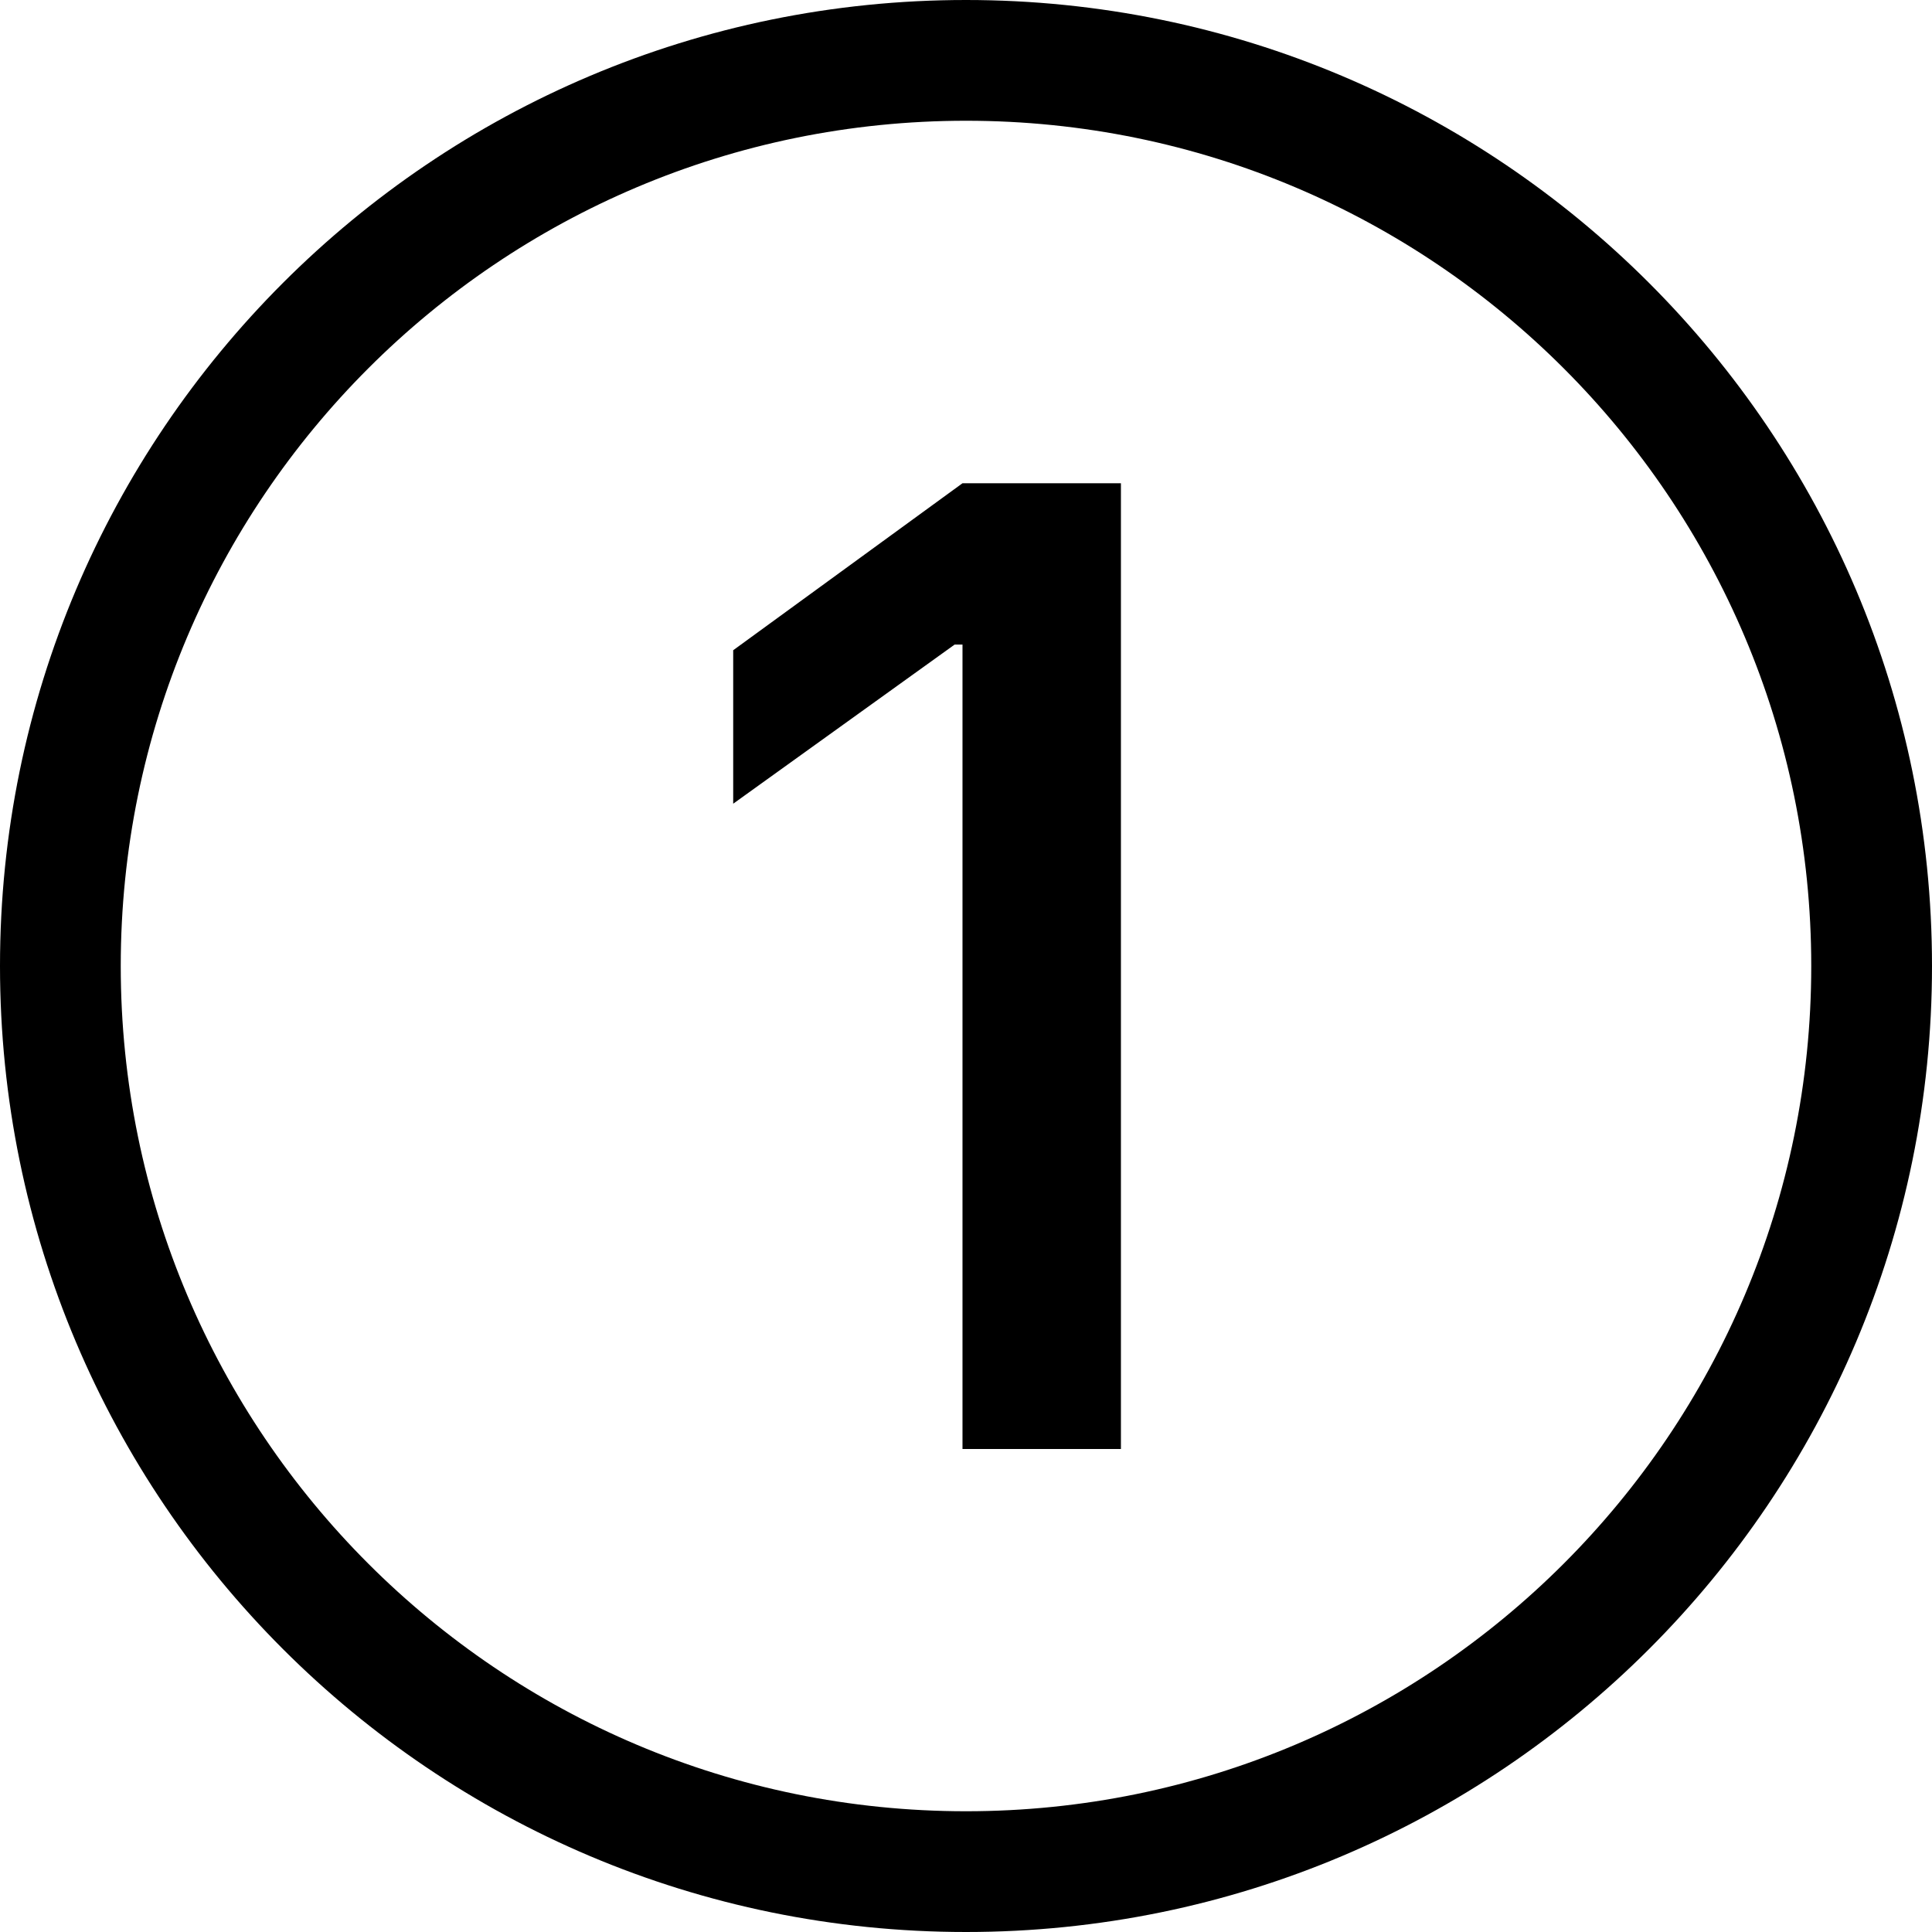
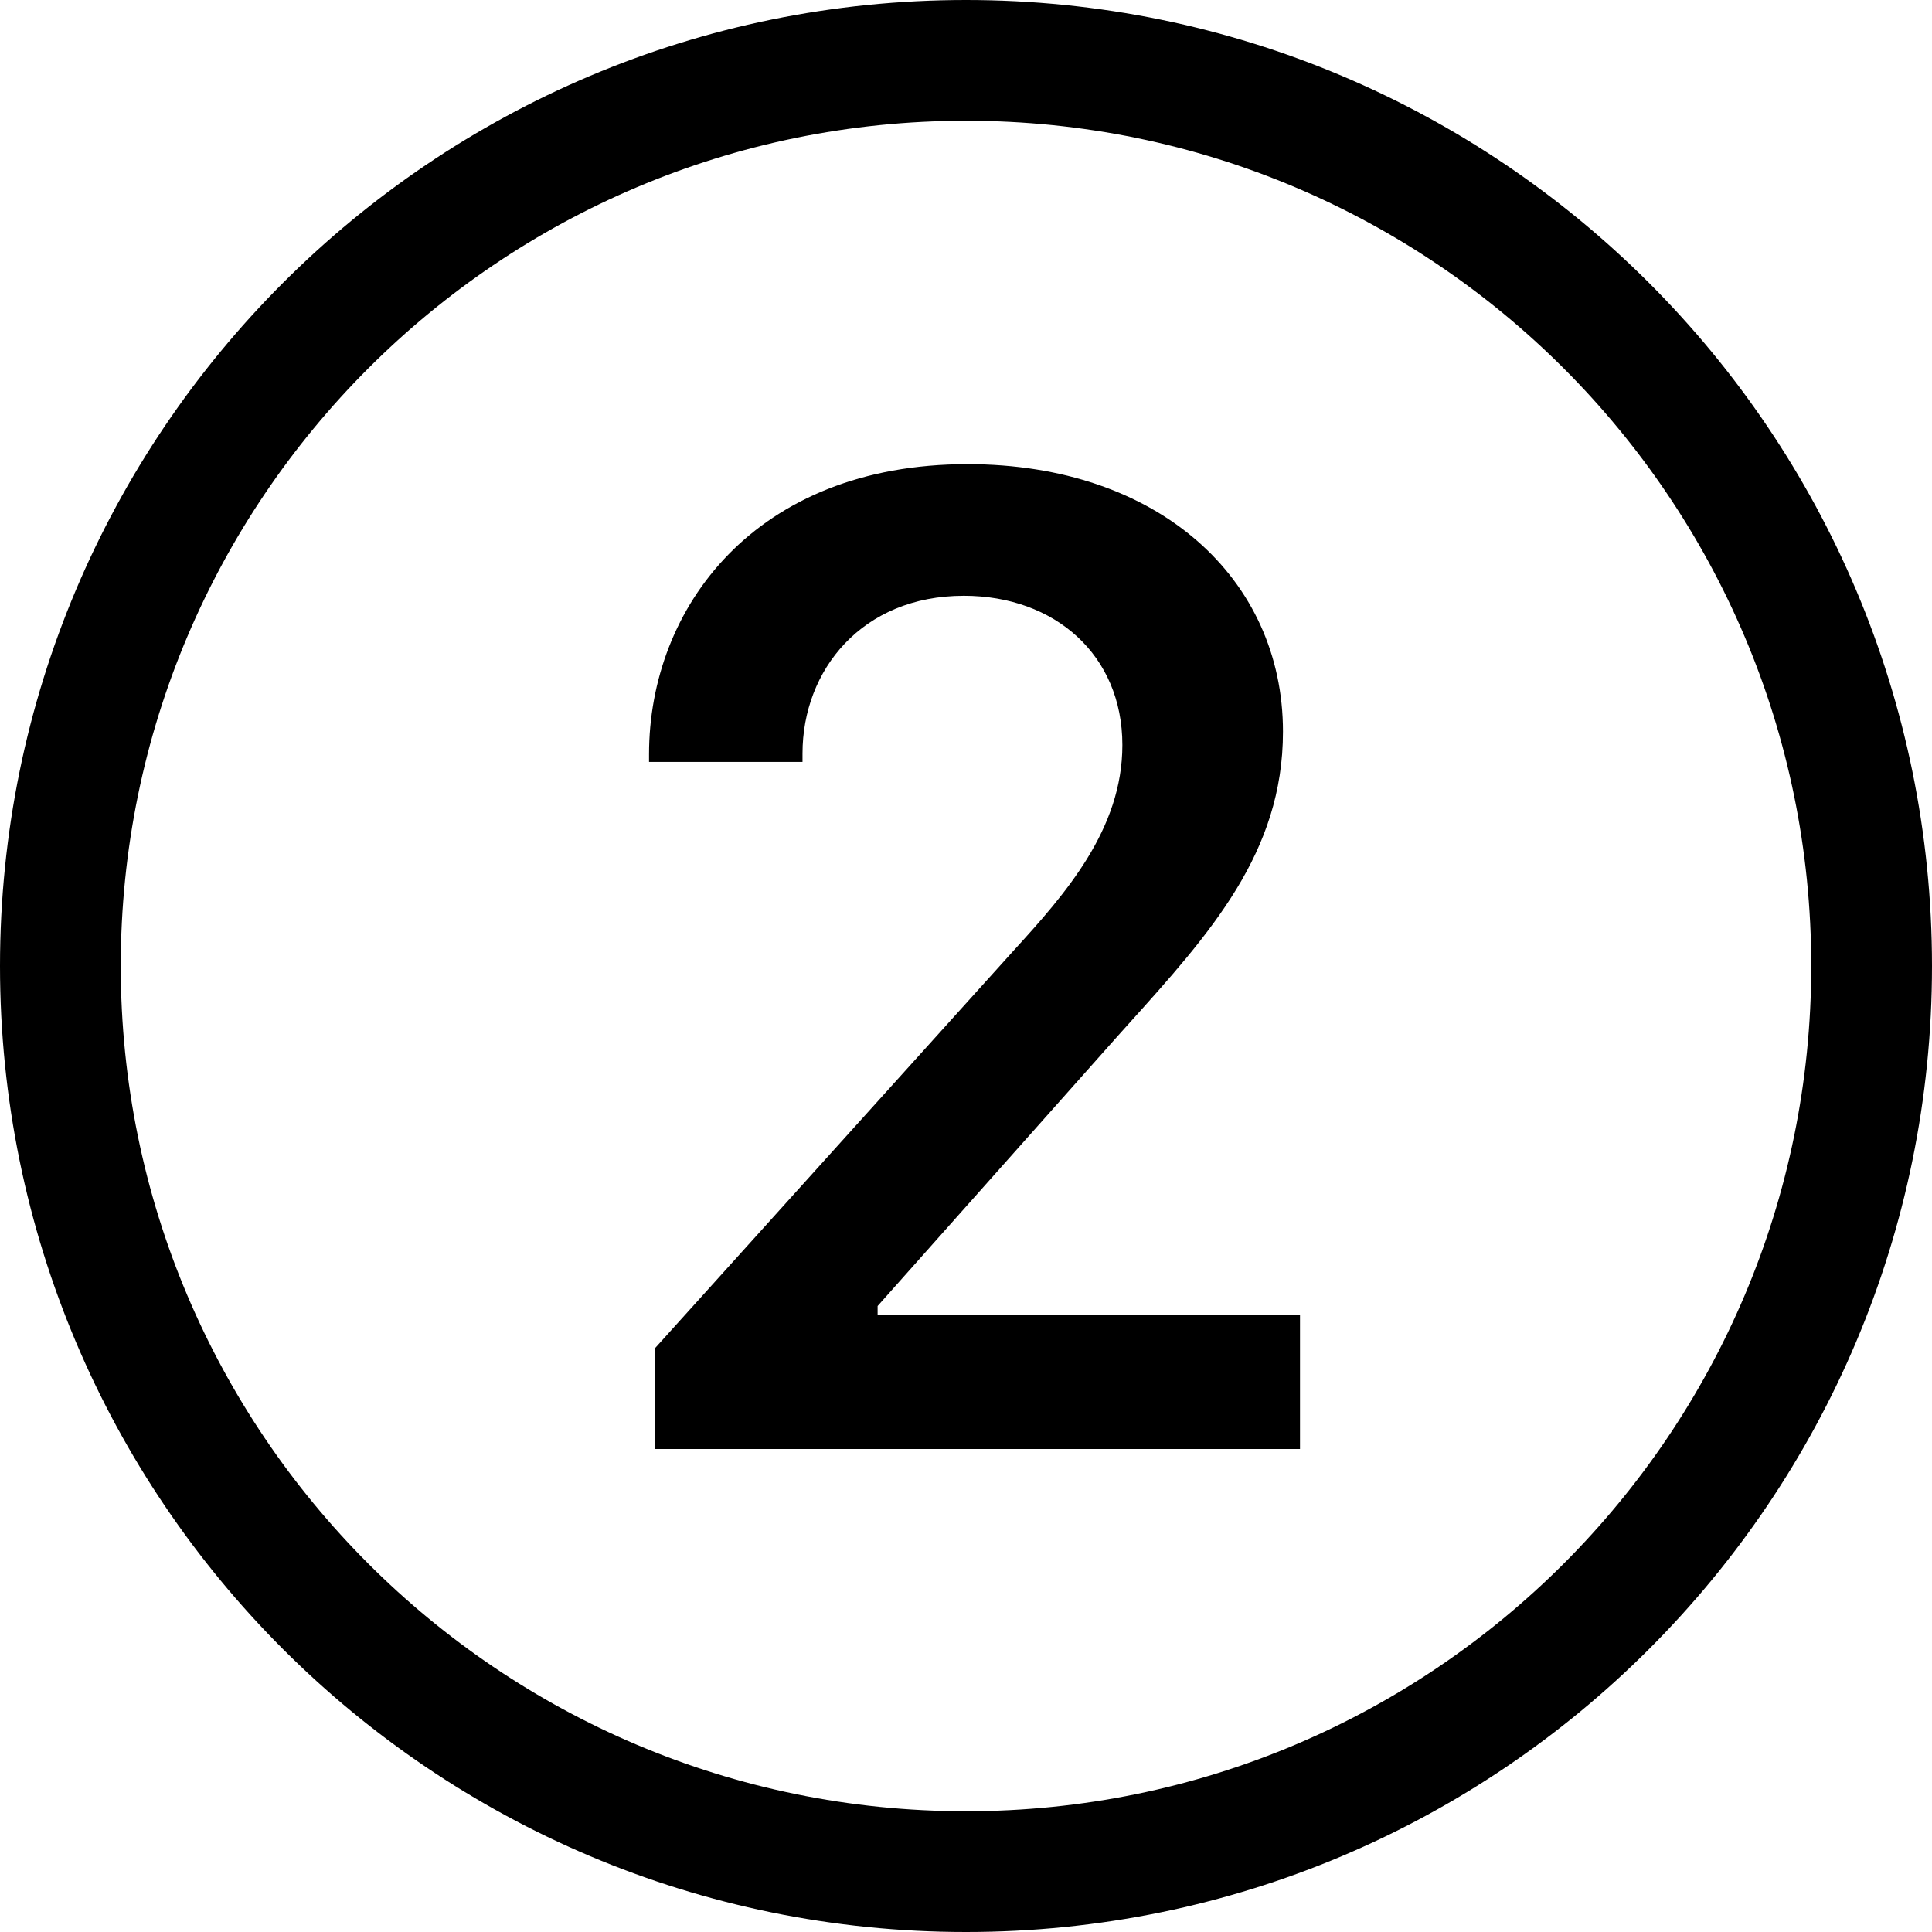
- <svg xmlns="http://www.w3.org/2000/svg" fill="currentColor" class="bi bi-1-circle" viewBox="0 0 16 16">
-   <path d="M1 8a7 7 0 1 0 14 0A7 7 0 0 0 1 8Zm15 0A8 8 0 1 1 0 8a8 8 0 0 1 16 0ZM9.283 4.002V12H7.971V5.338h-.065L6.072 6.656V5.385l1.899-1.383h1.312Z" />
+ <svg xmlns="http://www.w3.org/2000/svg" fill="currentColor" class="bi bi-2-circle" viewBox="0 0 16 16">
+   <path d="M1 8a7 7 0 1 0 14 0A7 7 0 0 0 1 8Zm15 0A8 8 0 1 1 0 8a8 8 0 0 1 16 0ZM6.646 6.24v.07H5.375v-.064c0-1.213.879-2.402 2.637-2.402 1.582 0 2.613.949 2.613 2.215 0 1.002-.6 1.667-1.287 2.43l-.096.107-1.974 2.22v.077h3.498V12H5.422v-.832l2.97-3.293c.434-.475.903-1.008.903-1.705 0-.744-.557-1.236-1.313-1.236-.843 0-1.336.615-1.336 1.306Z" />
</svg>
